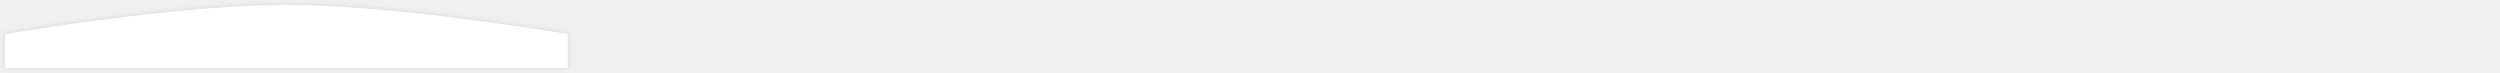
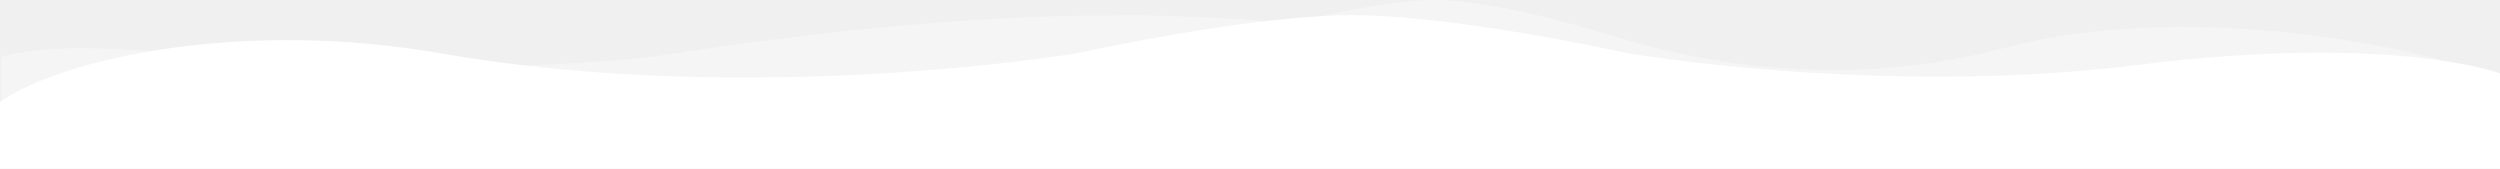
- <svg xmlns="http://www.w3.org/2000/svg" xmlns:xlink="http://www.w3.org/1999/xlink" width="10000" height="292" viewBox="0 0 10000 292" version="1.1">
-   <g id="Canvas" transform="translate(-9396 -864)">
-     <g id="Union" filter="url(#filter0_d)">
-       <use xlink:href="#path0_fill" transform="translate(9416 884)" fill="#FFFFFF" />
-     </g>
-   </g>
+ <svg xmlns="http://www.w3.org/2000/svg" xmlns:xlink="http://www.w3.org/1999/xlink" width="10009" height="676" viewBox="0 0 10009 676">
+   <use xlink:href="#a" transform="translate(4.5 61.484)" fill="#F5F5F5" />
+   <use xlink:href="#b" transform="translate(4774.8)" fill="#F5F5F5" />
+   <use xlink:href="#c" transform="translate(0 60.765)" fill="#FFF" />
  <defs>
-     <filter id="filter0_d" filterUnits="userSpaceOnUse" x="9396" y="864" width="10000" height="293" color-interpolation-filters="sRGB">
-       <feFlood flood-opacity="0" result="BackgroundImageFix" />
-       <feColorMatrix in="SourceAlpha" type="matrix" values="0 0 0 0 0 0 0 0 0 0 0 0 0 0 0 0 0 0 255 0" />
-       <feOffset dx="0" dy="0" />
-       <feGaussianBlur stdDeviation="10" />
-       <feColorMatrix type="matrix" values="0 0 0 0 0.85 0 0 0 0 0.85 0 0 0 0 0.85 0 0 0 1 0" />
-       <feBlend mode="multiply" in2="BackgroundImageFix" result="effect1_dropShadow" />
-       <feBlend mode="normal" in="SourceGraphic" in2="effect1_dropShadow" result="shape" />
-     </filter>
-     <path id="path0_fill" d="M 0 252L 0 116.187C 158.276 90.06 745.022 -2.199 1125.5 0.04C 1505.98 -2.199 2092.72 90.06 2251 116.187L 2251 252L 0 252Z" />
+     <path id="a" d="M4456.98.588c-557.11-4.16-1297.09 77.946-1738.97 149.428-441.88 71.483-1349 68-1603.5 44-254.502-24-856.502-110.5-1114.51-26.5.012 76.5.01 214 .01 214 1028 0 4755-37.5 5745.5-37.5v-257.5c-336.56-41.48-951.8-92.58-1288.53-85.928z" />
+     <path id="b" d="M239.222 138.765C605.003 28.313 859.867.702 969.224.013V.006C970.372.001 971.538 0 972.722 0c1.184 0 2.352.001 3.5.006v.007c109.358.689 323.738 28.3 689.518 138.752 167.78 50.663 816.5 257.735 1590 52.235s1762.98 22 1975.48 129.5V498c-840.5 0-4690.793-61.896-4857.491-81.5-399.492 0-530.511-158.157-134.507-277.735z" />
+     <path id="c" d="M0 614.735v-267.5C260.084 167.303 981.939 16.313 1763 152.6c1253 218.635 2548 0 2548 0 141.04-30.578 622.3-130.124 994.67-149.364C5339.64.853 5376.12-.152 5414.5.018c38.38-.17 74.86.835 108.83 3.218C5895.7 22.476 6376.96 122.022 6518 152.6c0 0 1020 174.498 2039.5 46.816C9577 71.736 10009 232.735 10009 232.735v382H0z" />
  </defs>
</svg>
